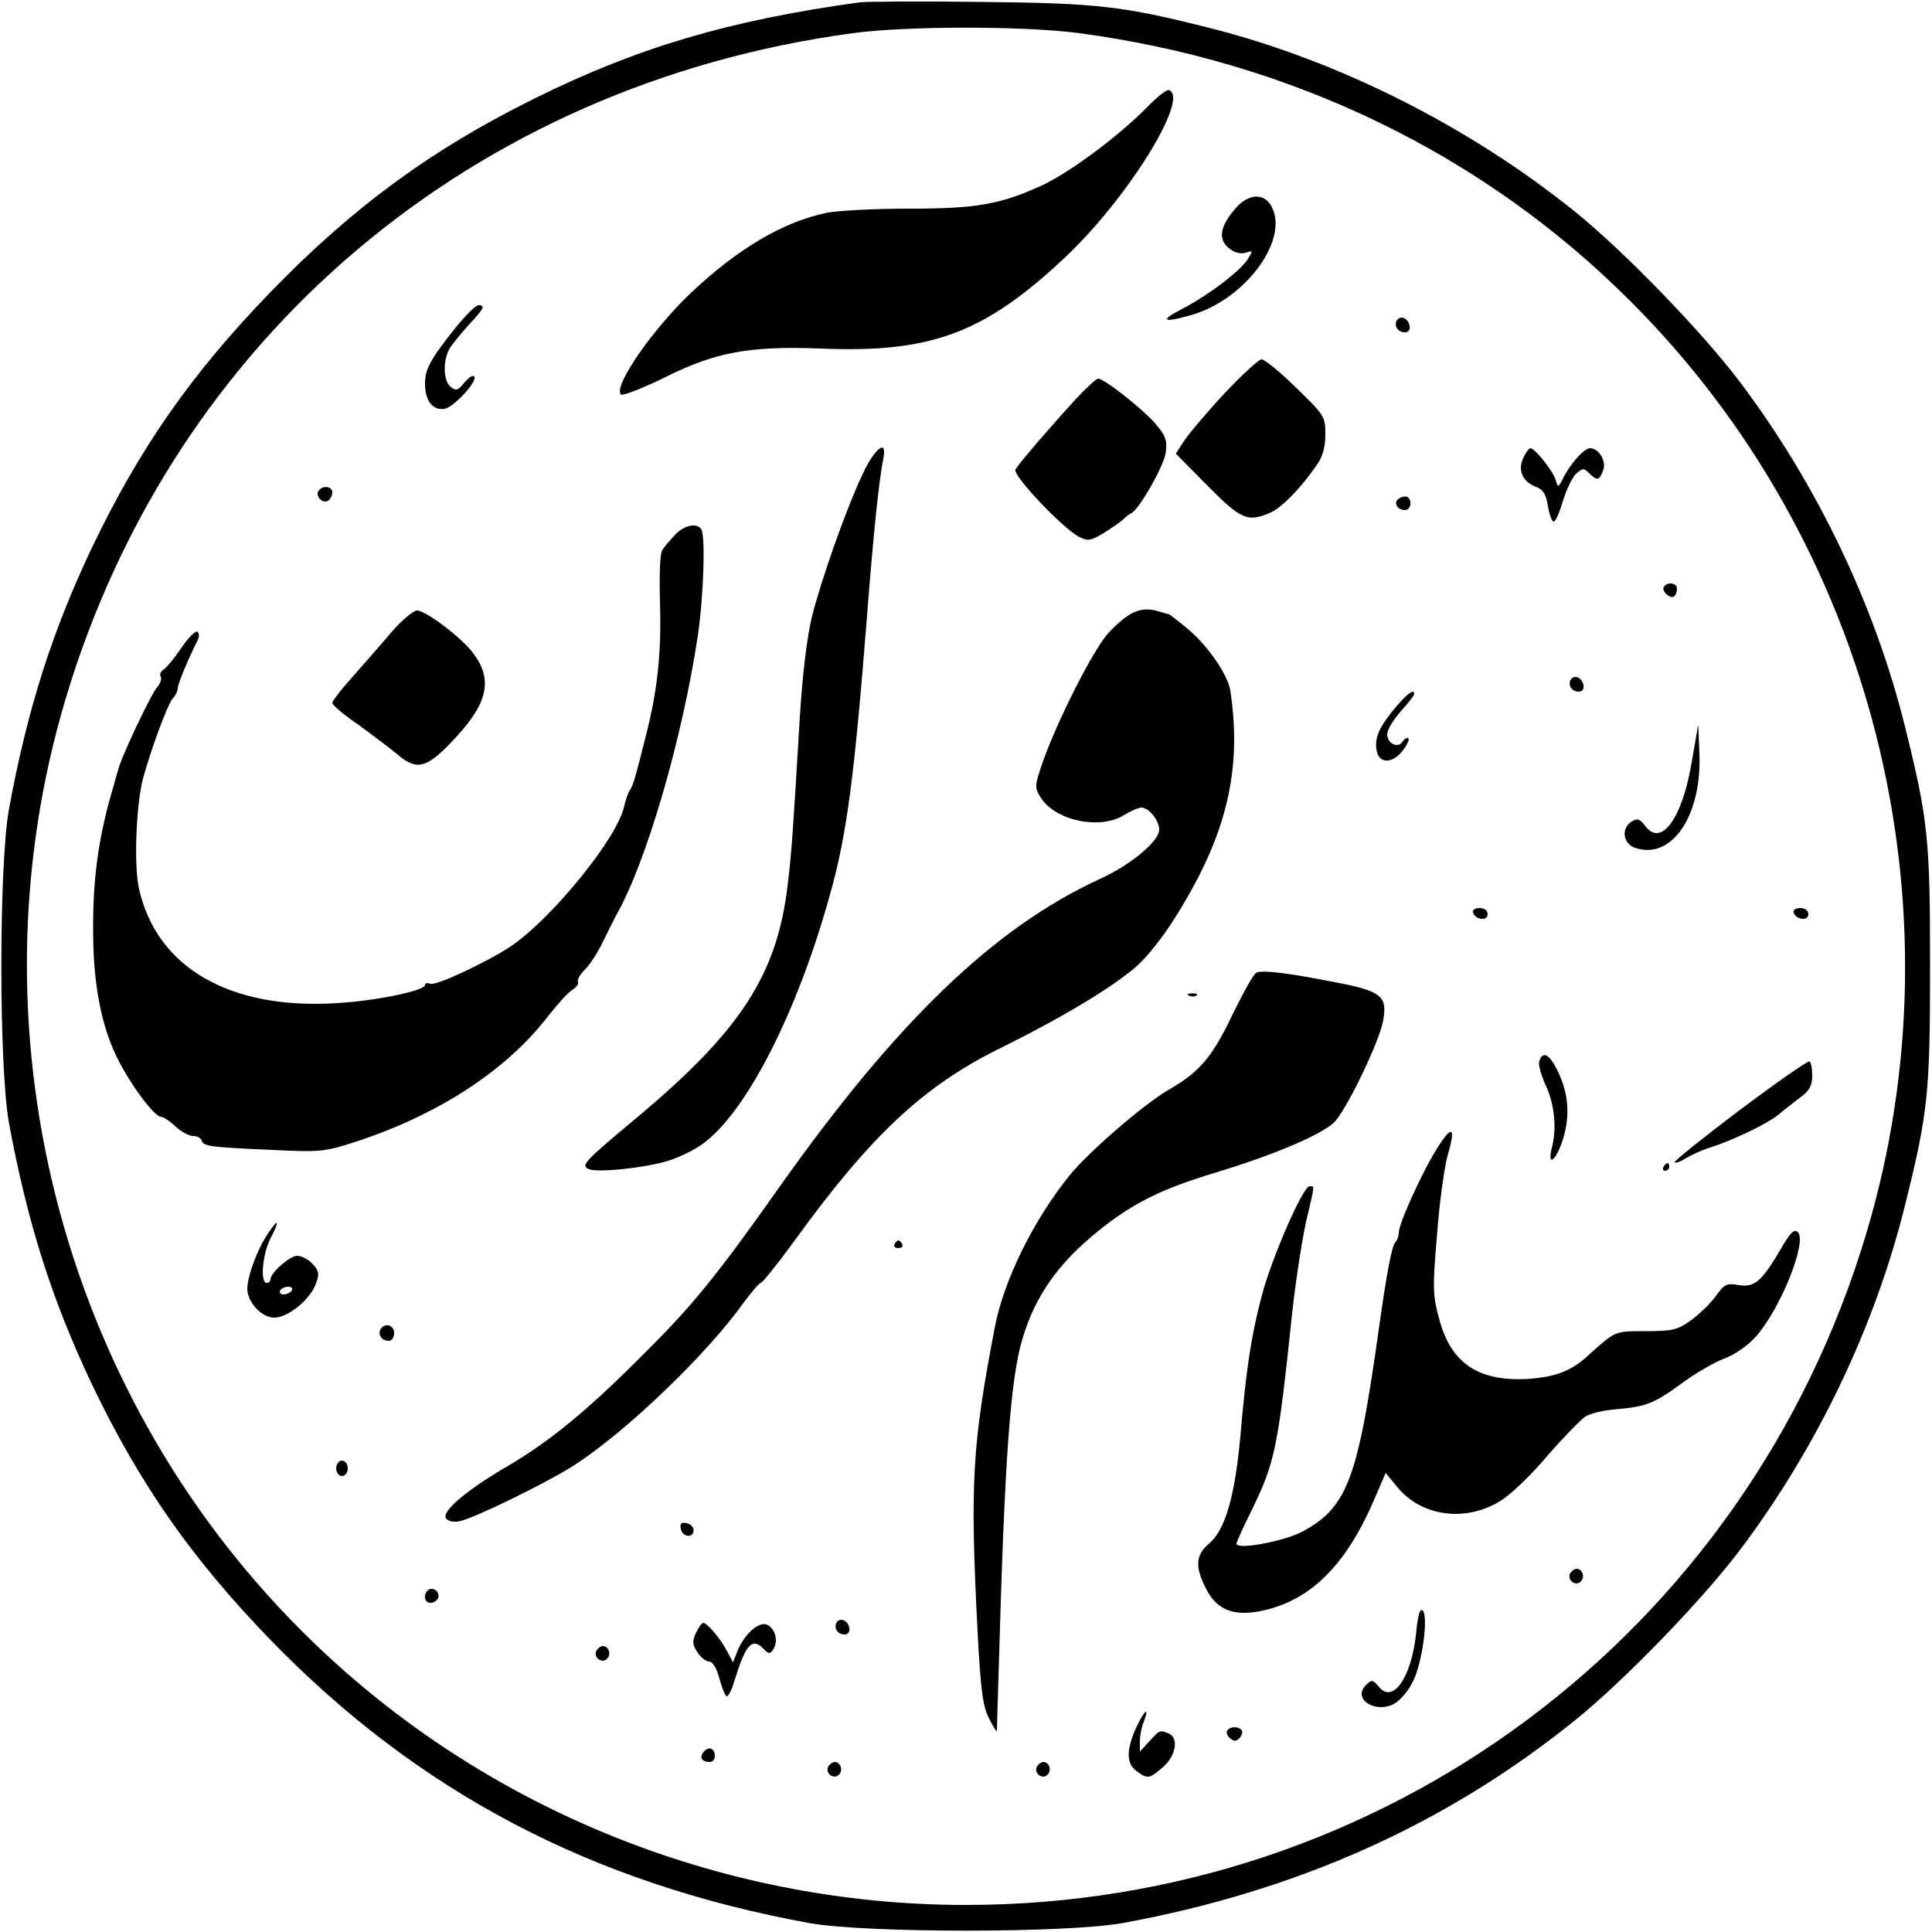
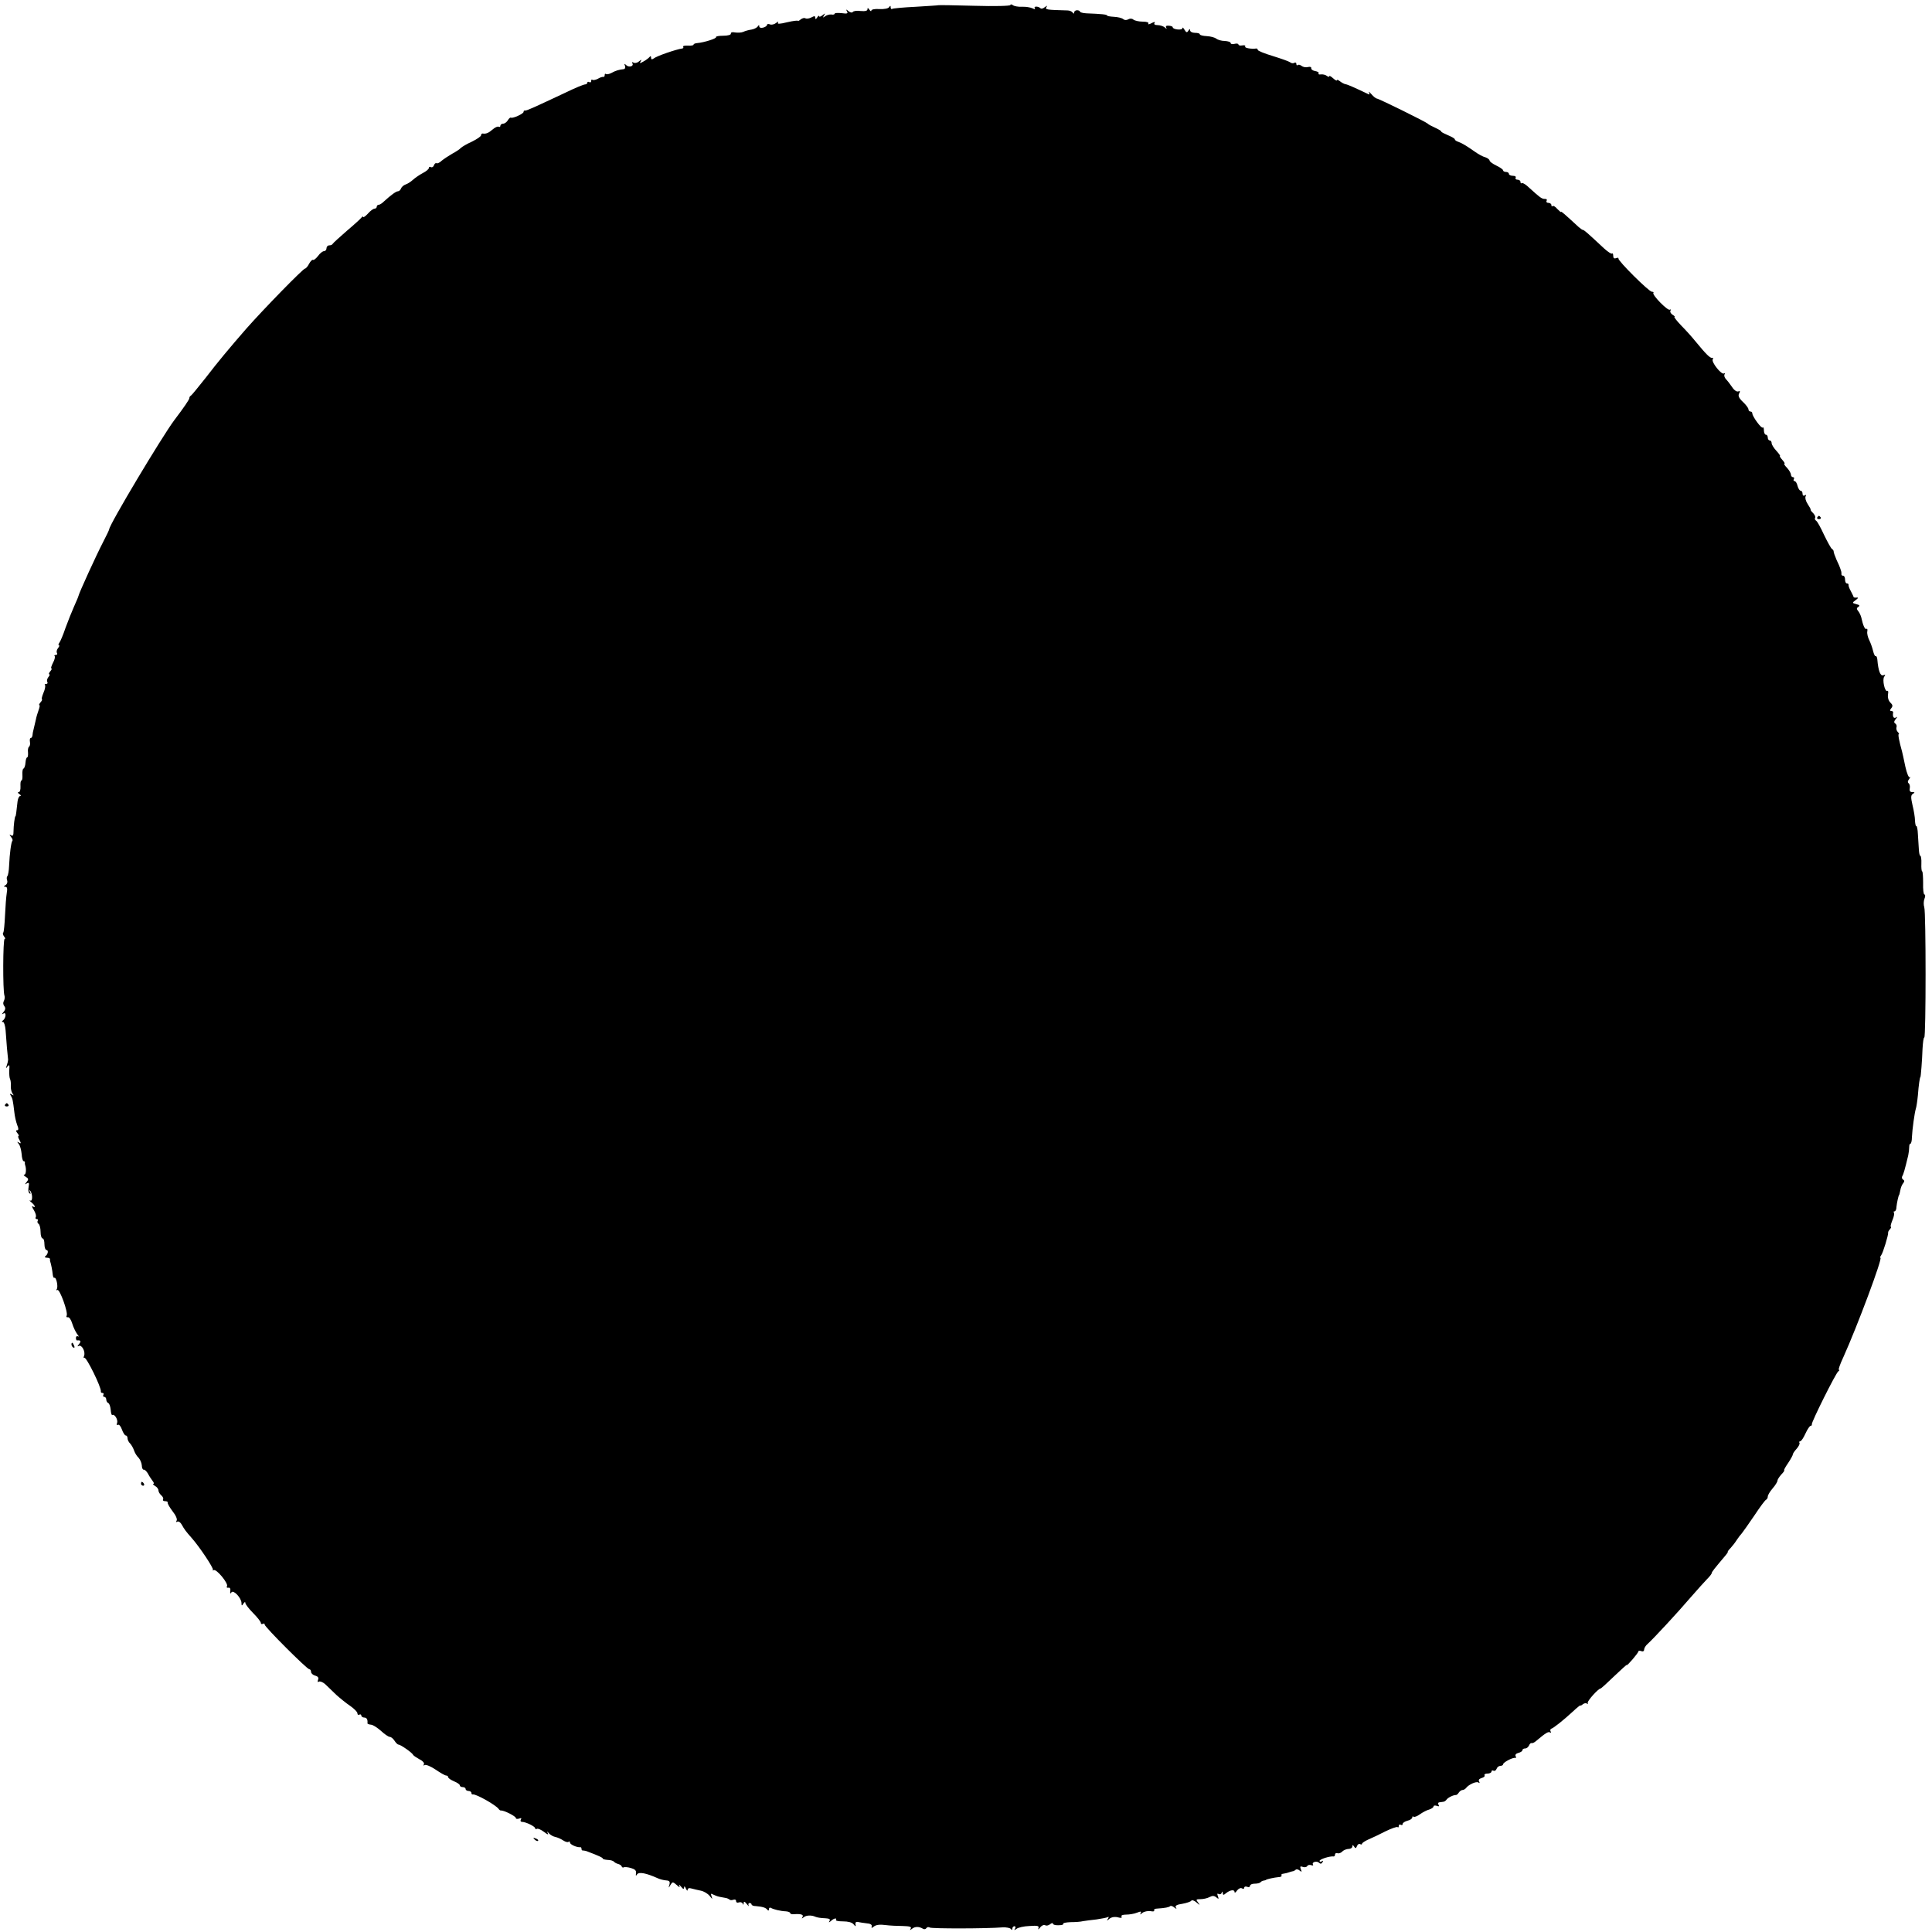
- <svg xmlns="http://www.w3.org/2000/svg" version="1.0" width="500pt" height="500pt" viewBox="0 0 500 500" preserveAspectRatio="xMidYMid meet">
-   <g transform="translate(0,500) scale(0.1,-0.1)" fill="#000000" stroke="none">
-     <path d="M2225 4994 c-341 -47 -578 -118 -844 -250 -266 -132 -469 -281 -682 -501 -203 -210 -336 -400 -460 -658 -104 -219 -168 -419 -216 -680 -26 -146 -26 -664 0 -810 48 -261 112 -461 216 -680 124 -258 257 -448 460 -658 383 -395 832 -631 1396 -734 146 -26 664 -26 810 0 452 83 836 255 1170 524 127 102 329 311 426 439 201 266 351 580 429 894 60 242 65 290 65 620 0 330 -5 378 -65 620 -78 314 -228 628 -429 894 -97 128 -299 337 -426 439 -272 219 -609 389 -938 473 -229 58 -293 66 -597 69 -157 2 -298 1 -315 -1z m562 -79 c555 -73 1053 -314 1433 -695 627 -626 864 -1563 610 -2412 -310 -1037 -1250 -1738 -2330 -1738 -645 0 -1268 257 -1720 710 -627 626 -864 1563 -610 2412 279 934 1053 1589 2036 1722 139 19 437 19 581 1z" />
-     <path d="M2965 4719 c-71 -72 -200 -168 -271 -200 -106 -48 -167 -59 -342 -59 -89 0 -185 -5 -214 -11 -113 -24 -229 -93 -350 -207 -99 -94 -202 -242 -181 -263 4 -4 56 16 115 45 130 65 218 81 402 74 283 -12 421 39 625 229 165 152 332 420 276 440 -6 2 -33 -20 -60 -48z" />
-     <path d="M3196 4459 c-39 -46 -44 -78 -16 -101 15 -12 30 -16 44 -12 19 6 19 6 5 -17 -21 -32 -102 -93 -167 -127 -63 -32 -54 -39 22 -17 135 39 247 186 210 274 -18 43 -62 43 -98 0z" />
-     <path d="M1179 4152 c-66 -83 -79 -107 -79 -145 0 -44 20 -70 50 -65 24 3 88 73 77 84 -4 4 -15 -4 -26 -17 -16 -20 -21 -21 -35 -10 -19 16 -20 67 -3 98 7 12 29 39 50 62 40 43 44 51 25 51 -7 0 -33 -26 -59 -58z" />
-     <path d="M3615 4171 c-8 -15 3 -31 21 -31 9 0 14 7 12 17 -4 20 -24 28 -33 14z" />
-     <path d="M3170 3983 c-46 -49 -92 -104 -105 -123 l-22 -34 82 -83 c87 -88 104 -95 162 -70 29 12 80 64 121 124 15 21 22 46 22 79 0 46 -2 49 -76 121 -41 40 -81 73 -89 73 -7 0 -50 -39 -95 -87z" />
-     <path d="M2784 3967 c-66 -72 -147 -166 -156 -182 -9 -14 121 -151 164 -174 24 -12 30 -11 65 10 21 13 44 29 50 35 7 7 16 14 21 16 19 8 85 123 89 157 4 32 0 43 -28 76 -35 39 -131 115 -147 115 -5 0 -31 -24 -58 -53z" />
-     <path d="M2232 3772 c-43 -91 -107 -273 -131 -369 -12 -49 -24 -146 -31 -258 -18 -302 -21 -347 -31 -431 -27 -236 -121 -381 -394 -609 -133 -111 -144 -122 -120 -131 23 -9 141 3 201 21 28 8 70 28 93 45 113 82 245 341 329 645 44 156 63 303 97 735 15 194 30 340 41 393 11 53 -22 28 -54 -41z" />
-     <path d="M3942 3814 c-15 -31 -1 -61 33 -74 19 -7 26 -19 31 -50 4 -22 10 -40 15 -40 5 0 15 24 24 54 9 29 24 61 34 70 17 15 20 15 34 1 21 -20 26 -19 36 8 9 23 -11 57 -34 57 -15 0 -48 -37 -68 -74 -14 -29 -15 -29 -21 -8 -8 25 -54 82 -65 82 -4 0 -13 -12 -19 -26z" />
-     <path d="M824 3729 c-8 -14 11 -33 25 -25 6 4 11 14 11 22 0 16 -26 19 -36 3z" />
-     <path d="M3621 3710 c-16 -9 -6 -30 15 -30 15 0 20 25 6 34 -4 2 -14 1 -21 -4z" />
-     <path d="M1747 3616 c-12 -13 -27 -30 -32 -38 -7 -8 -9 -59 -7 -137 4 -130 -6 -228 -38 -351 -27 -108 -32 -124 -40 -135 -4 -5 -11 -25 -15 -43 -17 -79 -182 -284 -290 -359 -55 -38 -196 -105 -211 -99 -8 3 -14 2 -14 -3 0 -15 -126 -41 -227 -47 -277 -18 -467 91 -513 295 -14 58 -8 217 10 286 21 77 63 190 76 206 8 8 14 21 14 28 0 11 29 80 51 123 5 10 5 19 0 23 -6 3 -24 -16 -42 -42 -18 -27 -39 -52 -46 -56 -7 -5 -11 -13 -7 -18 3 -6 -1 -18 -9 -27 -17 -20 -94 -182 -102 -217 -2 -5 -10 -37 -20 -70 -30 -108 -44 -208 -44 -331 -1 -142 19 -252 60 -337 32 -68 98 -157 115 -157 6 0 23 -11 38 -25 15 -14 35 -25 46 -25 10 0 20 -5 22 -12 5 -15 24 -17 183 -24 123 -6 135 -5 215 21 215 70 392 186 499 326 24 30 51 61 62 67 11 7 17 16 15 21 -3 5 5 19 18 32 13 13 33 44 45 69 12 25 28 56 35 70 79 138 172 459 212 725 15 104 20 257 9 275 -11 18 -45 11 -68 -14z" />
-     <path d="M4306 3481 c-7 -11 18 -33 27 -24 4 3 7 12 7 20 0 15 -26 18 -34 4z" />
-     <path d="M2934 3415 c-17 -7 -47 -32 -68 -56 -40 -47 -129 -223 -167 -330 -22 -64 -22 -67 -5 -94 38 -59 152 -83 214 -45 18 11 38 20 46 20 19 0 46 -33 46 -57 0 -30 -73 -91 -154 -128 -274 -126 -527 -370 -831 -800 -156 -221 -222 -303 -345 -425 -148 -149 -245 -229 -359 -296 -103 -60 -168 -115 -157 -133 5 -8 19 -11 35 -8 39 8 227 100 297 145 135 87 343 287 438 420 21 28 41 52 45 52 4 0 41 46 82 102 200 277 336 405 533 503 164 81 292 158 356 213 28 24 74 82 106 135 129 207 169 376 138 580 -7 43 -62 122 -118 166 -21 17 -39 31 -40 31 -1 0 -15 4 -32 9 -21 6 -40 5 -60 -4z" />
-     <path d="M1013 3364 c-26 -31 -72 -83 -100 -115 -29 -32 -53 -63 -53 -68 0 -6 30 -31 68 -57 37 -27 82 -61 100 -76 49 -42 74 -37 137 28 97 100 113 162 60 233 -29 40 -123 111 -146 111 -9 0 -39 -25 -66 -56z" />
-     <path d="M4065 3241 c-8 -15 3 -31 21 -31 9 0 14 7 12 17 -4 20 -24 28 -33 14z" />
-     <path d="M3614 3172 c-43 -51 -56 -78 -52 -110 4 -38 39 -41 67 -6 12 15 19 30 16 33 -4 3 -10 -1 -15 -8 -11 -19 -40 -6 -40 19 0 11 16 37 35 59 19 21 35 41 35 45 0 14 -17 2 -46 -32z" />
-     <path d="M4378 3027 c-24 -144 -78 -219 -119 -166 -15 20 -21 22 -36 13 -28 -17 -23 -57 8 -68 95 -33 174 82 167 246 l-3 73 -17 -98z" />
-     <path d="M3812 2638 c7 -19 38 -22 38 -4 0 10 -9 16 -21 16 -12 0 -19 -5 -17 -12z" />
-     <path d="M4642 2638 c7 -19 38 -22 38 -4 0 10 -9 16 -21 16 -12 0 -19 -5 -17 -12z" />
-     <path d="M3252 2483 c-7 -2 -34 -51 -61 -106 -53 -112 -86 -151 -166 -197 -63 -36 -209 -162 -257 -222 -93 -115 -170 -271 -193 -391 -59 -307 -65 -404 -45 -790 8 -154 14 -195 30 -225 10 -20 19 -35 20 -32 0 3 2 79 5 170 15 538 30 741 61 845 33 111 92 195 196 279 89 72 163 109 306 152 155 47 285 103 309 134 36 44 113 207 122 256 13 66 -3 79 -124 102 -122 24 -186 32 -203 25z" />
-     <path d="M3078 2423 c7 -3 16 -2 19 1 4 3 -2 6 -13 5 -11 0 -14 -3 -6 -6z" />
-     <path d="M3984 2255 c-4 -8 4 -36 15 -61 24 -50 30 -111 18 -161 -15 -58 11 -37 29 22 18 63 13 118 -17 178 -20 39 -36 47 -45 22z" />
-     <path d="M4502 2127 c-95 -72 -170 -132 -168 -135 3 -3 16 2 28 10 13 8 41 21 63 28 60 19 147 61 176 84 14 12 40 32 57 45 25 18 32 32 32 57 0 18 -3 35 -7 37 -5 2 -86 -55 -181 -126z" />
-     <path d="M3721 2031 c-37 -57 -101 -197 -101 -221 0 -9 -4 -20 -9 -25 -9 -10 -22 -78 -42 -220 -55 -394 -82 -465 -197 -528 -48 -26 -172 -49 -172 -32 0 4 18 44 40 88 60 124 67 156 105 517 9 80 25 182 35 228 23 98 23 92 9 92 -17 0 -99 -188 -124 -285 -27 -103 -40 -187 -55 -363 -14 -153 -39 -241 -80 -276 -36 -30 -38 -60 -9 -117 27 -54 69 -72 138 -59 128 24 222 115 296 286 l31 72 29 -35 c62 -78 179 -94 270 -36 25 15 79 67 120 116 42 48 86 93 98 101 12 8 49 17 82 19 76 7 97 15 170 69 33 24 81 52 107 62 30 11 62 34 84 59 64 74 131 244 107 268 -9 9 -19 0 -40 -36 -53 -91 -71 -107 -112 -101 -33 6 -38 3 -61 -29 -14 -19 -43 -47 -64 -62 -35 -25 -48 -28 -117 -28 -81 0 -78 1 -149 -63 -42 -39 -81 -54 -147 -60 -133 -10 -207 37 -238 153 -17 62 -18 80 -6 219 6 83 19 175 27 204 22 75 13 83 -25 23z" />
-     <path d="M4305 1980 c-3 -5 -1 -10 4 -10 6 0 11 5 11 10 0 6 -2 10 -4 10 -3 0 -8 -4 -11 -10z" />
-     <path d="M693 1807 c-26 -38 -53 -110 -53 -142 0 -35 37 -75 70 -75 36 0 94 48 108 89 9 24 7 33 -9 50 -11 12 -29 21 -40 21 -19 0 -69 -44 -69 -61 0 -5 -4 -9 -10 -9 -17 0 -11 74 10 115 25 48 21 54 -7 12z m62 -147 c-3 -5 -13 -10 -21 -10 -8 0 -12 5 -9 10 3 6 13 10 21 10 8 0 12 -4 9 -10z" />
-     <path d="M2315 1780 c-3 -5 1 -10 10 -10 9 0 13 5 10 10 -3 6 -8 10 -10 10 -2 0 -7 -4 -10 -10z" />
-     <path d="M985 1560 c-8 -14 3 -30 21 -30 8 0 14 9 14 20 0 21 -24 28 -35 10z" />
-     <path d="M870 1200 c0 -11 7 -20 15 -20 8 0 15 9 15 20 0 11 -7 20 -15 20 -8 0 -15 -9 -15 -20z" />
-     <path d="M1762 1043 c4 -21 33 -25 33 -3 0 8 -8 16 -18 18 -14 3 -18 -1 -15 -15z" />
-     <path d="M4064 929 c-10 -17 13 -36 27 -22 12 12 4 33 -11 33 -5 0 -12 -5 -16 -11z" />
-     <path d="M1107 884 c-14 -14 -7 -35 11 -32 9 2 17 10 17 17 0 16 -18 25 -28 15z" />
-     <path d="M3665 774 c-12 -115 -60 -184 -96 -140 -16 19 -19 20 -34 5 -36 -36 24 -75 74 -48 14 8 36 33 47 56 25 48 41 170 26 185 -7 7 -13 -13 -17 -58z" />
-     <path d="M2165 801 c-8 -15 3 -31 21 -31 9 0 14 7 12 17 -4 20 -24 28 -33 14z" />
-     <path d="M1801 774 c-10 -22 -9 -31 4 -50 8 -13 22 -24 30 -24 9 0 20 -17 27 -45 7 -25 15 -45 19 -45 4 0 13 17 19 38 30 97 46 115 76 85 13 -14 17 -14 25 -2 13 20 7 50 -13 63 -21 13 -60 -20 -79 -66 l-12 -30 -15 28 c-16 32 -52 74 -62 74 -4 0 -12 -12 -19 -26z" />
-     <path d="M1544 729 c-10 -17 13 -36 27 -22 12 12 4 33 -11 33 -5 0 -12 -5 -16 -11z" />
-     <path d="M2940 528 c-26 -58 -25 -93 2 -112 29 -21 31 -20 67 10 34 29 43 77 15 88 -22 9 -23 9 -49 -20 l-25 -27 0 26 c0 14 4 37 10 51 16 42 1 30 -20 -16z" />
-     <path d="M3176 521 c-3 -5 0 -14 8 -20 10 -8 16 -8 25 2 6 8 8 17 4 20 -9 10 -31 9 -37 -2z" />
-     <path d="M1821 466 c-12 -14 -5 -26 16 -26 15 0 18 26 4 34 -5 3 -14 0 -20 -8z" />
-     <path d="M2144 429 c-10 -17 13 -36 27 -22 12 12 4 33 -11 33 -5 0 -12 -5 -16 -11z" />
-     <path d="M2684 429 c-10 -17 13 -36 27 -22 12 12 4 33 -11 33 -5 0 -12 -5 -16 -11z" />
+ <svg xmlns="http://www.w3.org/2000/svg" version="1.0" width="1000pt" height="1000pt" viewBox="0 0 1000 1000" preserveAspectRatio="xMidYMid meet">
+   <g transform="translate(0,1000) scale(0.1,-0.1)" fill="#000000" stroke="none">
+     <path d="M4857 9973 c-1 -1 -53 -4 -116 -8 -63 -3 -118 -8 -123 -11 -4 -3 -8 1 -8 8 0 10 -2 10 -8 1 -4 -7 -25 -11 -50 -10 -24 2 -42 -2 -42 -8 0 -5 -5 -3 -10 5 -7 10 -10 11 -10 2 0 -8 -11 -11 -35 -9 -20 3 -38 0 -41 -5 -3 -5 -13 -3 -22 4 -13 11 -14 11 -8 -1 7 -11 1 -13 -28 -9 -20 2 -36 1 -36 -3 0 -4 -8 -6 -17 -4 -10 1 -24 -3 -32 -9 -12 -9 -13 -8 -6 4 8 13 7 13 -8 1 -9 -7 -17 -10 -17 -5 0 5 -5 2 -10 -6 -7 -11 -10 -11 -10 -2 0 10 -5 10 -20 2 -11 -6 -25 -8 -31 -5 -5 4 -16 1 -24 -5 -8 -7 -15 -10 -15 -8 0 3 -25 0 -55 -7 -41 -10 -53 -10 -48 -2 4 7 -1 6 -10 -2 -9 -7 -24 -11 -32 -7 -8 3 -15 2 -15 -3 0 -5 -9 -11 -20 -14 -11 -3 -20 0 -20 6 0 9 -2 9 -8 0 -4 -6 -19 -14 -32 -16 -14 -2 -33 -7 -43 -12 -9 -4 -28 -5 -42 -3 -14 3 -23 1 -22 -6 1 -6 -15 -11 -40 -11 -22 0 -39 -3 -37 -7 5 -7 -62 -28 -97 -31 -11 -1 -19 -4 -19 -8 0 -4 -13 -6 -29 -5 -17 1 -28 -2 -25 -6 3 -4 0 -9 -5 -9 -30 -4 -133 -39 -148 -52 -9 -6 -13 -5 -13 4 0 9 -3 10 -8 4 -4 -5 -18 -16 -31 -23 -19 -11 -22 -11 -15 0 6 11 5 11 -9 0 -9 -8 -22 -10 -28 -6 -7 4 -9 3 -6 -3 10 -16 -18 -24 -32 -10 -9 9 -11 8 -6 -4 3 -9 0 -16 -7 -17 -23 -2 -43 -8 -64 -20 -12 -6 -24 -8 -28 -5 -3 3 -6 1 -6 -5 0 -7 -3 -11 -7 -10 -5 1 -18 -3 -29 -10 -12 -6 -24 -8 -28 -5 -3 3 -6 1 -6 -6 0 -7 -4 -9 -10 -6 -5 3 -10 2 -10 -3 0 -5 -6 -9 -12 -9 -7 0 -51 -18 -98 -41 -164 -77 -205 -96 -212 -94 -5 1 -8 -2 -8 -7 0 -10 -56 -35 -65 -30 -4 2 -11 -4 -16 -13 -6 -10 -17 -18 -24 -18 -8 0 -15 -5 -15 -11 0 -5 -4 -8 -9 -5 -4 3 -19 -3 -31 -14 -22 -19 -35 -24 -52 -21 -5 0 -8 -4 -8 -9 0 -6 -21 -20 -47 -33 -27 -12 -52 -27 -58 -33 -5 -6 -26 -20 -45 -30 -19 -11 -43 -27 -54 -36 -10 -10 -22 -15 -26 -13 -5 3 -11 -2 -14 -11 -3 -8 -10 -12 -16 -9 -5 3 -10 2 -10 -4 0 -6 -14 -18 -32 -27 -17 -9 -40 -25 -51 -35 -11 -10 -28 -21 -38 -24 -9 -3 -20 -12 -23 -20 -3 -8 -10 -15 -16 -15 -10 0 -37 -20 -72 -52 -10 -10 -22 -18 -28 -18 -5 0 -10 -4 -10 -10 0 -5 -5 -10 -11 -10 -7 0 -22 -11 -35 -26 -13 -14 -24 -21 -24 -17 0 4 -4 3 -8 -2 -4 -6 -38 -37 -77 -70 -38 -33 -71 -63 -73 -67 -2 -5 -10 -8 -18 -8 -8 0 -14 -7 -14 -15 0 -8 -6 -15 -13 -15 -7 0 -21 -11 -31 -25 -10 -13 -22 -23 -26 -20 -4 2 -13 -7 -20 -20 -7 -14 -17 -25 -21 -25 -10 0 -213 -208 -304 -311 -88 -101 -148 -173 -210 -254 -39 -49 -73 -91 -77 -93 -5 -2 -8 -8 -8 -13 0 -7 -28 -48 -78 -114 -63 -84 -336 -540 -337 -565 0 -3 -14 -32 -31 -65 -34 -65 -125 -264 -128 -280 -1 -5 -12 -30 -23 -55 -11 -25 -31 -74 -44 -110 -12 -36 -27 -71 -32 -77 -5 -7 -6 -13 -2 -13 4 0 2 -7 -5 -15 -6 -8 -9 -19 -5 -25 3 -5 1 -10 -6 -10 -7 0 -10 -3 -6 -6 3 -4 0 -19 -9 -35 -8 -16 -12 -29 -8 -29 4 0 1 -7 -6 -15 -7 -8 -9 -15 -5 -15 4 0 2 -7 -5 -15 -6 -8 -9 -19 -5 -25 3 -5 1 -10 -6 -10 -7 0 -10 -3 -6 -6 3 -4 0 -22 -8 -40 -8 -19 -11 -34 -8 -34 3 0 0 -7 -7 -15 -7 -8 -10 -15 -6 -15 3 0 1 -11 -4 -25 -5 -14 -12 -36 -14 -48 -3 -12 -8 -33 -11 -47 -4 -14 -7 -31 -7 -37 -1 -7 -5 -13 -9 -13 -4 0 -6 -9 -4 -20 2 -11 0 -22 -5 -25 -4 -3 -7 -16 -5 -30 1 -14 -1 -25 -4 -25 -4 0 -8 -12 -9 -27 -1 -16 -6 -29 -10 -31 -5 -1 -7 -16 -6 -32 1 -17 -1 -30 -5 -30 -4 0 -6 -13 -5 -30 1 -17 -3 -30 -9 -30 -7 0 -5 -5 3 -10 8 -5 10 -10 5 -10 -6 0 -12 -12 -14 -27 -6 -56 -9 -78 -11 -78 -4 0 -10 -51 -10 -78 0 -20 -3 -26 -12 -21 -10 6 -11 5 -1 -8 7 -8 10 -17 7 -20 -6 -7 -14 -63 -17 -130 -1 -25 -5 -49 -9 -53 -4 -4 -4 -14 -1 -22 3 -8 0 -19 -8 -24 -11 -7 -11 -9 -1 -9 9 0 11 -10 7 -32 -3 -18 -7 -70 -9 -116 -2 -45 -6 -85 -9 -89 -4 -3 -2 -12 4 -20 6 -7 8 -13 3 -13 -9 0 -10 -269 -1 -293 3 -8 1 -20 -3 -28 -5 -8 -4 -19 2 -26 7 -9 7 -18 -3 -30 -11 -13 -11 -15 -1 -9 16 10 13 -25 -3 -36 -7 -5 -6 -8 1 -8 5 0 11 -19 13 -43 2 -23 5 -64 7 -92 3 -27 5 -54 6 -60 0 -5 -3 -19 -7 -30 -6 -16 -5 -17 4 -5 10 12 11 8 9 -20 -1 -19 1 -40 4 -45 3 -6 5 -21 4 -35 -1 -14 3 -31 8 -39 9 -12 8 -13 -3 -6 -11 6 -12 5 -5 -6 9 -15 11 -25 18 -84 2 -22 9 -52 15 -68 8 -19 7 -27 0 -27 -8 0 -7 -5 1 -15 7 -8 9 -15 6 -15 -4 0 -2 -10 5 -21 9 -17 8 -20 -3 -13 -10 6 -11 5 -1 -7 7 -8 13 -32 15 -52 1 -20 6 -37 10 -37 4 0 7 -3 7 -7 -1 -5 0 -10 1 -13 7 -19 5 -50 -4 -50 -6 0 -3 -5 7 -11 15 -9 16 -13 5 -27 -11 -13 -11 -14 1 -7 11 6 13 2 9 -19 -3 -14 -1 -29 5 -33 6 -4 7 -1 2 8 -5 8 -4 11 0 7 14 -13 15 -59 2 -52 -7 3 -4 -1 5 -9 20 -16 25 -32 7 -21 -6 3 -3 -5 6 -19 9 -15 14 -31 10 -37 -3 -5 -1 -10 5 -10 6 0 9 -4 5 -9 -3 -5 -1 -12 5 -16 5 -3 10 -22 10 -41 0 -19 5 -34 10 -34 6 0 10 -13 10 -30 0 -16 5 -30 10 -30 12 0 9 -22 -5 -32 -6 -4 -2 -8 8 -8 9 0 16 -3 16 -7 -1 -5 0 -10 1 -13 4 -11 11 -46 13 -67 1 -11 5 -19 8 -17 10 6 21 -45 13 -58 -4 -6 -3 -8 3 -5 12 7 57 -118 48 -133 -3 -6 -1 -9 6 -8 7 2 17 -13 23 -33 6 -20 18 -44 26 -55 8 -10 10 -15 4 -11 -6 3 -11 0 -11 -8 0 -8 3 -14 6 -13 19 2 22 -4 10 -19 -9 -10 -9 -14 -2 -10 15 10 37 -29 28 -51 -3 -9 -3 -13 1 -10 9 10 90 -155 86 -174 -1 -5 3 -8 9 -8 5 0 7 -4 4 -10 -3 -5 -1 -10 4 -10 6 0 11 -6 11 -14 0 -8 5 -16 10 -18 6 -2 11 -17 13 -35 1 -17 5 -29 8 -27 12 7 31 -25 25 -41 -3 -10 -2 -13 4 -10 6 4 15 -7 21 -24 6 -17 15 -31 20 -31 5 0 9 -6 9 -14 0 -8 6 -21 14 -28 7 -8 16 -24 20 -36 4 -12 14 -29 23 -37 8 -9 16 -26 17 -40 0 -13 5 -23 10 -22 5 1 14 -8 21 -19 6 -12 17 -29 24 -38 7 -9 10 -16 5 -16 -5 0 -1 -5 8 -11 10 -5 18 -16 18 -23 0 -8 7 -19 15 -26 8 -7 12 -16 9 -21 -3 -5 2 -9 10 -9 9 0 15 -3 14 -7 -2 -5 10 -25 25 -45 17 -21 26 -42 21 -49 -4 -7 -3 -9 4 -5 6 3 16 -3 23 -16 12 -22 22 -36 49 -66 42 -47 118 -161 112 -168 -4 -4 -2 -4 4 -1 14 8 77 -69 69 -83 -4 -6 -1 -9 7 -8 8 2 12 -5 10 -17 -2 -14 0 -16 6 -7 10 15 52 -29 52 -56 0 -14 2 -15 10 -2 6 9 10 10 10 3 0 -6 18 -30 40 -52 22 -22 40 -45 40 -51 0 -6 5 -8 10 -5 6 3 10 2 10 -4 0 -12 219 -231 231 -231 5 0 9 -6 9 -14 0 -7 10 -16 21 -19 15 -4 20 -11 15 -22 -3 -10 -2 -14 5 -9 6 3 21 -3 33 -14 11 -11 37 -35 56 -54 20 -18 52 -44 73 -58 20 -14 37 -31 37 -38 0 -7 4 -10 10 -7 5 3 10 1 10 -4 0 -6 7 -11 15 -11 13 0 19 -10 17 -30 0 -3 8 -6 19 -7 10 -1 33 -16 51 -32 18 -17 39 -31 45 -31 7 0 18 -9 25 -20 7 -11 16 -20 21 -20 10 0 71 -42 75 -53 2 -4 17 -14 33 -23 17 -8 27 -20 23 -26 -4 -7 -3 -8 4 -4 7 4 32 -7 56 -23 25 -17 49 -31 55 -31 6 0 11 -4 11 -9 0 -5 14 -14 30 -21 17 -7 30 -16 30 -21 0 -5 7 -9 15 -9 8 0 15 -4 15 -10 0 -5 7 -10 15 -10 8 0 15 -5 15 -10 0 -6 3 -9 8 -8 16 3 119 -55 133 -75 3 -5 9 -9 12 -8 16 1 77 -30 77 -39 0 -5 7 -6 17 -3 11 4 14 3 9 -5 -4 -7 -1 -12 6 -12 20 0 68 -24 68 -33 0 -5 4 -6 9 -3 5 3 21 -4 37 -16 16 -13 25 -16 20 -8 -6 13 -6 13 6 0 7 -8 22 -16 32 -18 11 -2 29 -10 41 -18 12 -8 25 -11 28 -7 4 3 7 2 7 -4 0 -10 36 -26 53 -24 4 1 7 -3 7 -9 0 -6 3 -9 8 -8 4 0 16 -2 27 -7 55 -21 75 -30 75 -35 0 -3 12 -6 26 -7 15 0 29 -5 33 -10 3 -4 13 -9 21 -11 8 -2 17 -8 18 -13 2 -5 7 -7 11 -4 4 2 21 1 37 -4 21 -6 28 -13 26 -27 -2 -14 -1 -16 6 -5 10 13 47 6 107 -21 11 -5 30 -10 43 -11 17 -1 21 -6 17 -22 -6 -19 -5 -19 5 -2 11 18 12 18 33 0 14 -13 18 -14 13 -3 -4 8 0 6 8 -4 12 -15 16 -16 17 -5 0 8 4 6 9 -6 5 -11 9 -14 9 -7 1 9 8 11 21 7 11 -3 32 -8 47 -11 16 -3 36 -15 46 -27 15 -19 16 -19 10 -3 -5 15 -3 17 8 10 8 -4 23 -10 34 -12 11 -2 25 -5 32 -6 7 -1 15 -5 19 -8 3 -4 12 -4 20 -1 8 3 14 0 14 -7 0 -7 6 -10 14 -7 8 3 17 1 20 -6 3 -8 5 -7 5 2 1 11 5 10 17 -5 8 -10 13 -13 9 -7 -3 7 -1 13 4 13 6 0 11 -3 11 -7 0 -5 10 -9 23 -9 34 -3 51 -8 59 -19 5 -6 8 -5 8 3 0 7 4 10 10 7 13 -8 50 -17 78 -18 12 -1 22 -5 22 -9 0 -4 8 -7 18 -6 37 3 53 -2 46 -14 -6 -10 -5 -10 7 -1 12 10 40 11 59 2 10 -4 26 -7 53 -8 19 -1 26 -5 21 -13 -6 -10 -4 -10 7 -1 14 14 33 18 26 5 -3 -4 14 -7 36 -7 26 0 47 -5 55 -15 11 -13 12 -13 10 0 -2 9 3 14 12 12 8 -2 29 -5 45 -7 19 -1 29 -7 27 -15 -3 -11 0 -11 12 -1 10 8 31 11 58 7 24 -3 65 -5 91 -5 36 -1 46 -4 41 -13 -6 -10 -5 -10 7 -1 15 12 36 12 56 0 6 -4 14 -3 18 3 4 6 11 7 18 3 10 -6 289 -6 377 1 19 1 38 -3 42 -8 5 -7 8 -7 8 2 0 6 5 12 11 12 5 0 7 -6 3 -12 -6 -10 -5 -10 7 -2 8 7 38 14 67 15 43 3 51 1 47 -11 -3 -9 0 -8 9 4 8 10 20 15 26 11 6 -4 17 -1 25 5 8 7 15 8 15 3 0 -5 13 -9 29 -8 16 0 27 3 24 7 -2 5 15 8 39 9 24 0 52 2 63 5 11 2 42 6 70 9 27 4 53 9 59 12 5 4 6 0 1 -8 -8 -12 -6 -12 8 0 10 8 27 11 43 7 17 -5 23 -3 19 4 -4 6 6 10 24 10 16 0 41 4 56 10 20 8 24 7 19 -3 -5 -8 -2 -8 9 2 9 7 28 11 42 9 13 -3 22 -1 19 3 -3 5 3 10 13 10 45 3 64 7 70 13 3 3 13 0 21 -7 12 -9 14 -9 8 0 -5 9 5 15 34 19 22 4 43 11 46 16 3 5 16 1 27 -9 19 -16 20 -16 8 0 -12 15 -11 17 13 17 15 0 36 5 47 11 15 8 24 7 35 -2 12 -10 13 -9 8 6 -5 12 -4 16 3 12 6 -4 14 -1 16 5 4 10 6 9 6 -1 1 -11 4 -11 17 0 21 17 44 20 44 6 0 -6 6 -3 13 8 8 10 19 15 25 11 7 -4 12 -3 12 3 0 6 7 8 15 5 8 -4 15 -1 15 5 0 6 10 11 23 11 13 0 27 3 31 7 4 5 12 9 17 9 5 1 10 2 12 4 5 4 43 12 64 14 11 0 19 4 16 9 -2 4 1 8 6 8 14 2 29 6 36 9 3 1 9 3 14 4 5 0 13 4 17 8 4 4 13 3 21 -4 11 -9 12 -7 6 7 -5 14 -3 17 10 12 9 -3 19 -2 23 4 3 6 13 8 21 5 8 -3 12 -2 9 3 -8 13 20 21 32 9 6 -6 12 -6 17 3 5 8 4 10 -3 5 -7 -4 -12 -3 -12 2 0 9 55 26 73 23 4 0 7 4 7 10 0 6 6 9 12 7 7 -3 19 1 26 9 7 7 22 13 33 13 10 0 19 6 19 13 0 9 2 9 9 -1 7 -11 9 -10 15 3 3 9 10 13 16 10 5 -3 10 -3 10 2 0 4 15 14 33 22 17 7 57 26 88 42 31 15 59 25 63 22 3 -4 6 -1 6 6 0 7 5 9 10 6 6 -3 10 -2 10 4 0 6 11 13 25 17 14 3 25 11 25 17 0 6 3 7 6 4 4 -4 19 2 33 12 14 10 36 22 49 25 12 4 22 11 22 16 0 5 7 6 17 3 11 -4 14 -3 9 5 -4 7 -2 13 3 13 6 1 16 2 21 3 6 0 14 6 18 12 7 10 36 24 48 23 4 0 10 5 15 13 5 7 13 13 19 13 6 0 14 5 18 10 13 18 53 36 64 29 7 -5 8 -3 4 5 -5 8 0 14 13 18 11 3 18 9 15 14 -3 5 4 9 15 9 12 0 21 5 21 11 0 5 5 7 10 4 6 -3 13 1 16 9 3 9 12 16 20 16 8 0 14 4 14 8 0 10 51 37 63 33 5 -1 5 3 2 9 -4 7 2 14 14 17 12 3 21 9 21 14 0 5 6 9 14 9 8 0 16 7 20 15 3 8 9 14 13 13 5 -2 15 3 23 10 50 42 64 51 73 45 5 -3 7 -1 3 5 -3 5 -2 12 3 14 13 4 63 44 112 89 21 20 39 34 39 32 0 -3 6 0 13 6 8 6 17 7 21 3 4 -4 6 -2 4 4 -3 10 55 74 66 74 3 0 35 29 71 64 36 34 65 61 65 58 0 -8 60 62 60 70 0 4 7 5 15 2 9 -4 15 0 15 8 0 7 8 21 18 29 31 28 156 163 221 239 36 41 75 85 88 98 13 13 23 26 23 30 0 6 13 22 72 92 7 8 12 16 11 17 -2 2 5 11 15 21 9 10 24 29 32 42 8 12 20 28 26 34 5 6 34 47 64 91 29 44 57 82 62 83 4 2 8 9 8 16 0 7 11 26 25 42 14 16 25 34 25 40 0 5 9 20 20 32 12 12 18 22 15 22 -3 0 6 17 20 37 14 21 25 41 25 46 0 4 9 17 20 29 10 12 17 25 14 30 -3 4 -1 8 4 8 5 0 17 18 27 40 10 22 22 40 27 40 4 0 7 3 6 8 -3 10 124 265 137 274 6 4 7 8 3 8 -4 0 6 29 23 65 71 157 205 515 192 515 -3 0 -1 6 4 13 9 11 38 106 36 117 -1 3 3 11 9 17 6 7 8 13 5 13 -3 0 0 15 8 34 8 18 11 36 8 40 -4 3 -2 6 3 6 5 0 10 10 10 23 2 21 11 62 14 62 1 0 3 11 6 24 2 14 9 30 15 37 7 8 7 14 -1 19 -6 3 -7 11 -4 17 6 9 13 33 31 108 3 14 5 33 5 43 0 9 2 17 6 17 4 0 8 15 8 33 2 43 14 128 20 147 3 8 8 40 11 71 4 54 10 94 13 94 2 0 9 87 11 147 2 32 5 58 9 58 9 0 9 650 0 674 -4 12 -4 31 1 44 5 12 5 22 0 22 -5 0 -8 27 -7 60 0 33 -2 60 -5 60 -3 0 -5 18 -4 40 1 22 -2 40 -5 40 -4 0 -7 15 -8 33 -1 17 -3 53 -5 79 -1 25 -5 44 -8 42 -3 -2 -6 11 -7 28 0 17 -6 53 -13 81 -9 40 -9 51 2 58 11 7 11 9 -3 9 -11 0 -16 6 -13 20 2 11 -1 22 -6 26 -6 4 -5 12 3 22 7 10 8 13 3 9 -5 -4 -15 19 -23 55 -7 35 -15 70 -17 78 -15 53 -22 90 -17 90 3 0 1 5 -5 11 -6 6 -9 17 -7 24 3 7 0 16 -6 20 -8 5 -7 11 2 23 10 12 10 14 1 8 -12 -6 -18 5 -14 27 0 4 -4 7 -10 7 -8 0 -8 4 0 14 9 11 8 18 -5 30 -10 10 -14 27 -12 41 3 13 1 22 -3 19 -13 -8 -28 59 -16 74 7 9 6 11 -5 7 -15 -6 -26 22 -31 82 -1 11 -5 19 -9 17 -3 -2 -9 10 -13 27 -4 17 -13 42 -20 56 -7 14 -12 34 -10 44 2 11 0 17 -4 14 -8 -5 -18 17 -27 59 -3 11 -10 26 -16 33 -9 11 -9 16 1 22 9 6 6 10 -11 14 -22 6 -22 7 -3 21 14 10 15 14 5 13 -8 -1 -15 0 -16 3 0 3 -7 16 -14 30 -8 14 -13 28 -12 33 1 4 -3 7 -8 7 -6 0 -10 9 -10 20 0 11 -4 20 -10 20 -5 0 -9 3 -9 8 1 4 0 10 -1 15 -1 4 -3 10 -5 15 -1 4 -9 24 -19 44 -9 21 -16 41 -15 44 0 4 -4 10 -9 13 -5 3 -23 36 -41 73 -17 37 -35 70 -41 73 -6 4 -8 10 -5 15 3 5 -2 15 -10 24 -9 8 -15 17 -13 18 1 2 -6 15 -16 30 -10 15 -14 33 -10 39 4 8 3 9 -4 5 -7 -4 -12 -1 -12 8 0 9 -4 16 -10 16 -5 0 -12 11 -16 25 -3 14 -10 25 -16 25 -5 0 -6 5 -3 10 3 6 1 10 -4 10 -6 0 -11 6 -11 13 0 7 -9 23 -20 35 -12 12 -18 22 -14 22 4 0 -1 9 -11 20 -10 11 -15 20 -12 20 3 0 -5 12 -18 26 -14 15 -25 33 -25 40 0 8 -4 14 -10 14 -5 0 -10 7 -10 15 0 8 -4 15 -10 15 -5 0 -10 10 -10 22 0 12 -3 19 -6 15 -7 -7 -54 58 -54 73 0 6 -4 10 -10 10 -5 0 -10 5 -10 11 0 7 -13 24 -29 39 -21 20 -26 32 -19 44 6 11 5 14 -5 10 -8 -3 -22 7 -32 23 -10 15 -25 34 -32 41 -7 8 -10 18 -7 24 4 6 2 8 -3 5 -13 -8 -66 59 -58 73 4 6 2 9 -3 8 -10 -3 -32 19 -87 86 -16 20 -49 57 -73 81 -24 25 -39 45 -35 45 4 0 0 5 -10 11 -9 6 -14 15 -11 21 4 6 3 8 -3 5 -11 -7 -94 78 -85 87 3 3 -1 6 -8 6 -15 0 -176 160 -173 172 2 4 -4 5 -12 2 -10 -4 -15 0 -15 12 0 9 -3 15 -6 12 -3 -4 -21 8 -40 25 -87 81 -105 97 -111 97 -3 0 -13 7 -22 15 -76 70 -91 83 -91 78 0 -3 -8 4 -19 15 -10 12 -21 19 -25 15 -3 -3 -6 -1 -6 5 0 7 -7 12 -16 12 -8 0 -12 5 -9 10 3 6 1 10 -4 10 -17 0 -23 3 -51 27 -14 13 -35 31 -47 42 -12 10 -24 16 -27 13 -3 -3 -6 0 -6 6 0 7 -7 12 -16 12 -8 0 -12 5 -9 10 3 6 -3 10 -14 10 -12 0 -21 5 -21 10 0 6 -7 10 -15 10 -8 0 -15 4 -15 8 0 5 -16 16 -35 25 -19 9 -35 21 -35 26 0 5 -10 13 -22 17 -13 3 -36 16 -53 28 -41 29 -67 45 -87 52 -10 3 -18 9 -18 13 0 4 -16 13 -35 21 -19 8 -35 16 -35 19 0 4 -15 12 -32 20 -18 8 -35 17 -38 21 -7 8 -254 130 -264 130 -4 0 -17 10 -28 23 -11 12 -16 16 -12 8 4 -7 3 -12 -2 -9 -65 31 -109 51 -119 52 -7 1 -20 8 -29 15 -9 7 -16 10 -16 6 0 -5 -9 0 -20 10 -11 10 -20 15 -20 10 0 -4 -6 -3 -12 2 -7 6 -21 9 -31 8 -9 -2 -15 1 -12 5 3 5 -5 10 -17 12 -13 2 -22 9 -21 15 1 6 -6 9 -17 6 -11 -3 -26 0 -33 6 -8 6 -17 8 -20 4 -4 -3 -7 -1 -7 6 0 7 -5 9 -10 6 -6 -4 -16 -3 -23 3 -7 5 -47 19 -89 32 -43 13 -78 27 -78 32 0 4 -3 7 -7 7 -26 -4 -63 3 -58 10 3 6 -4 8 -15 6 -11 -2 -20 0 -20 5 0 4 -9 6 -20 3 -11 -3 -20 -1 -20 4 0 6 -14 10 -31 11 -17 0 -36 6 -44 12 -7 6 -29 12 -49 13 -20 1 -36 5 -36 10 0 4 -11 7 -25 7 -14 0 -25 6 -25 13 0 9 -3 8 -9 -2 -7 -11 -11 -10 -20 5 -6 11 -11 14 -11 8 0 -12 -50 -7 -50 5 0 4 -9 7 -20 8 -13 1 -18 -2 -14 -10 5 -8 3 -8 -7 1 -7 6 -24 12 -37 12 -14 0 -21 4 -16 11 4 7 -1 7 -16 -1 -12 -7 -20 -7 -16 -2 3 6 -8 10 -29 10 -20 0 -41 5 -48 10 -8 7 -18 7 -27 2 -9 -5 -19 -5 -26 1 -7 6 -28 11 -48 12 -20 1 -36 4 -36 7 0 5 -28 8 -107 11 -18 1 -33 5 -33 9 0 3 -7 7 -15 7 -8 0 -15 -5 -15 -11 0 -8 -3 -8 -8 -1 -4 6 -16 11 -27 11 -109 3 -116 4 -109 17 6 9 5 9 -8 0 -8 -7 -18 -10 -22 -6 -11 11 -37 12 -30 1 4 -7 0 -7 -12 -1 -11 5 -35 9 -54 8 -19 -1 -41 3 -47 8 -7 5 -13 6 -13 1 0 -5 -83 -7 -186 -4 -102 3 -186 4 -187 3z" />
+     <path d="M9406 7322 c-3 -5 1 -9 9 -9 8 0 12 4 9 9 -3 4 -7 8 -9 8 -2 0 -6 -4 -9 -8z" />
+     <path d="M26 4282 c-3 -5 1 -9 9 -9 8 0 12 4 9 9 -3 4 -7 8 -9 8 -2 0 -6 -4 -9 -8z" />
+     <path d="M370 3041 c0 -6 4 -13 10 -16 6 -3 7 1 4 9 -7 18 -14 21 -14 7z" />
+     <path d="M730 2320 c0 -5 5 -10 11 -10 5 0 7 5 4 10 -3 6 -8 10 -11 10 -2 0 -4 -4 -4 -10z" />
+     <path d="M2767 479 c7 -7 15 -10 18 -7 3 3 -2 9 -12 12 -14 6 -15 5 -6 -5z" />
  </g>
</svg>
